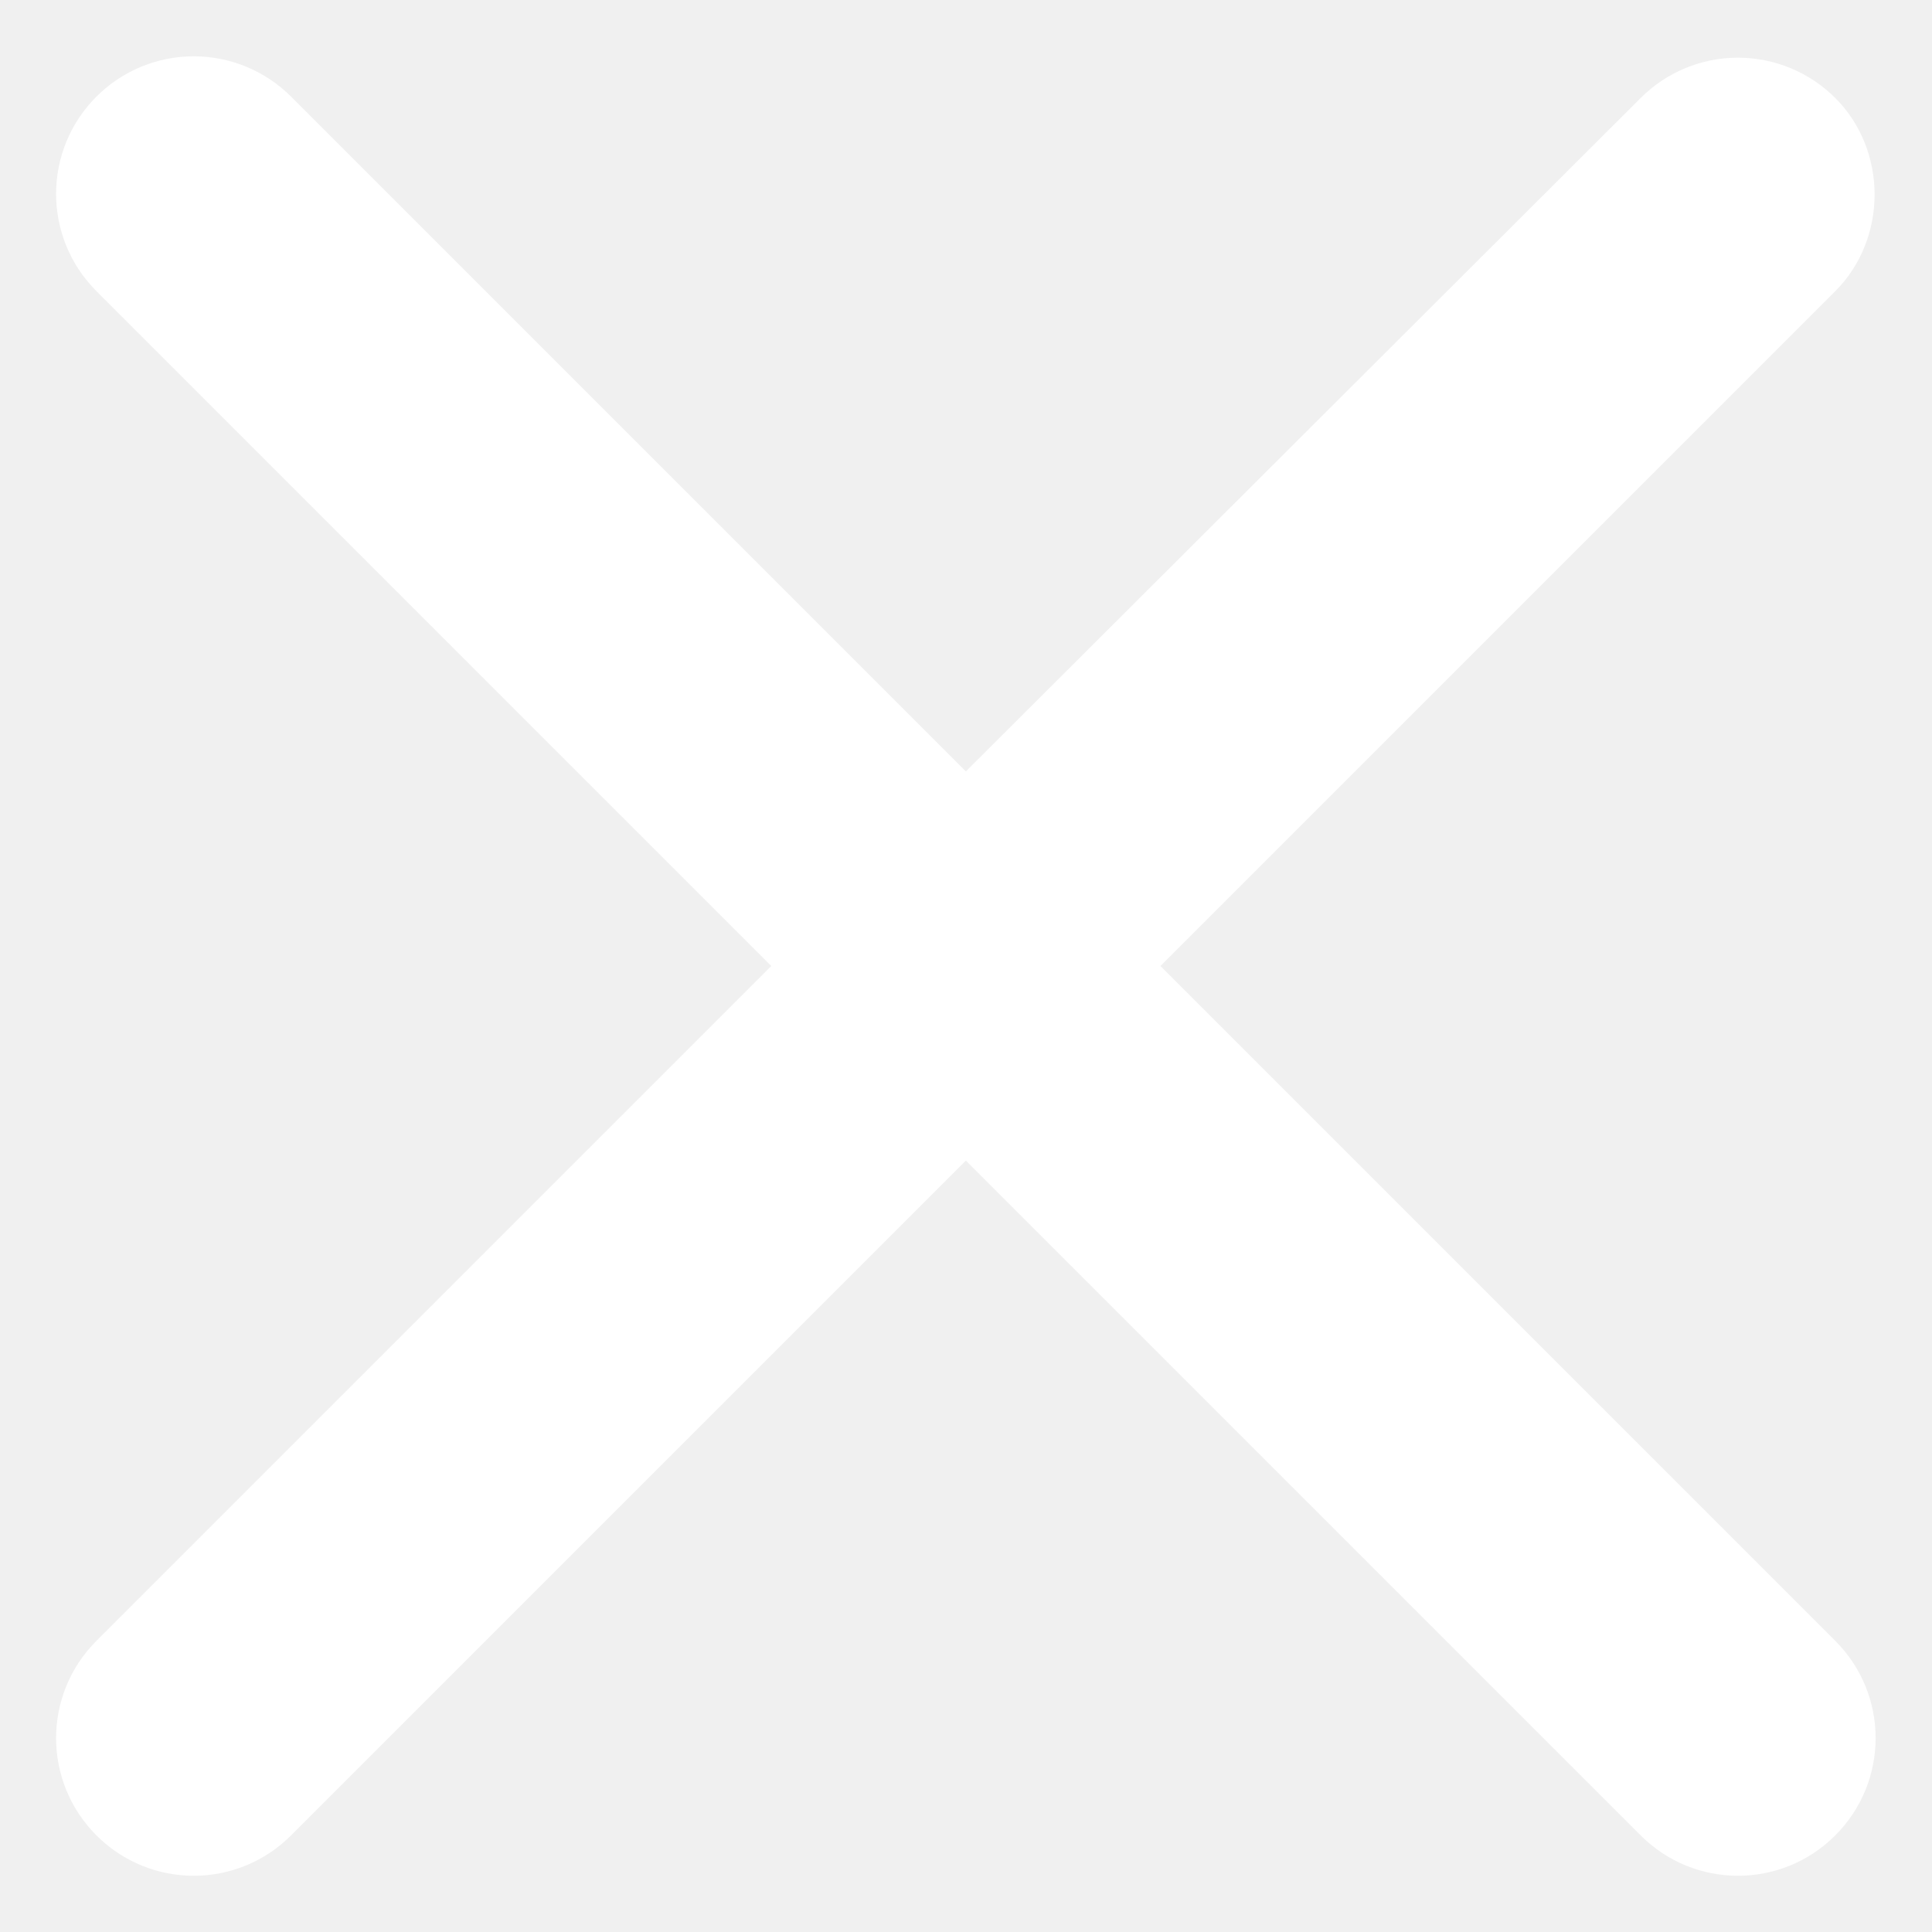
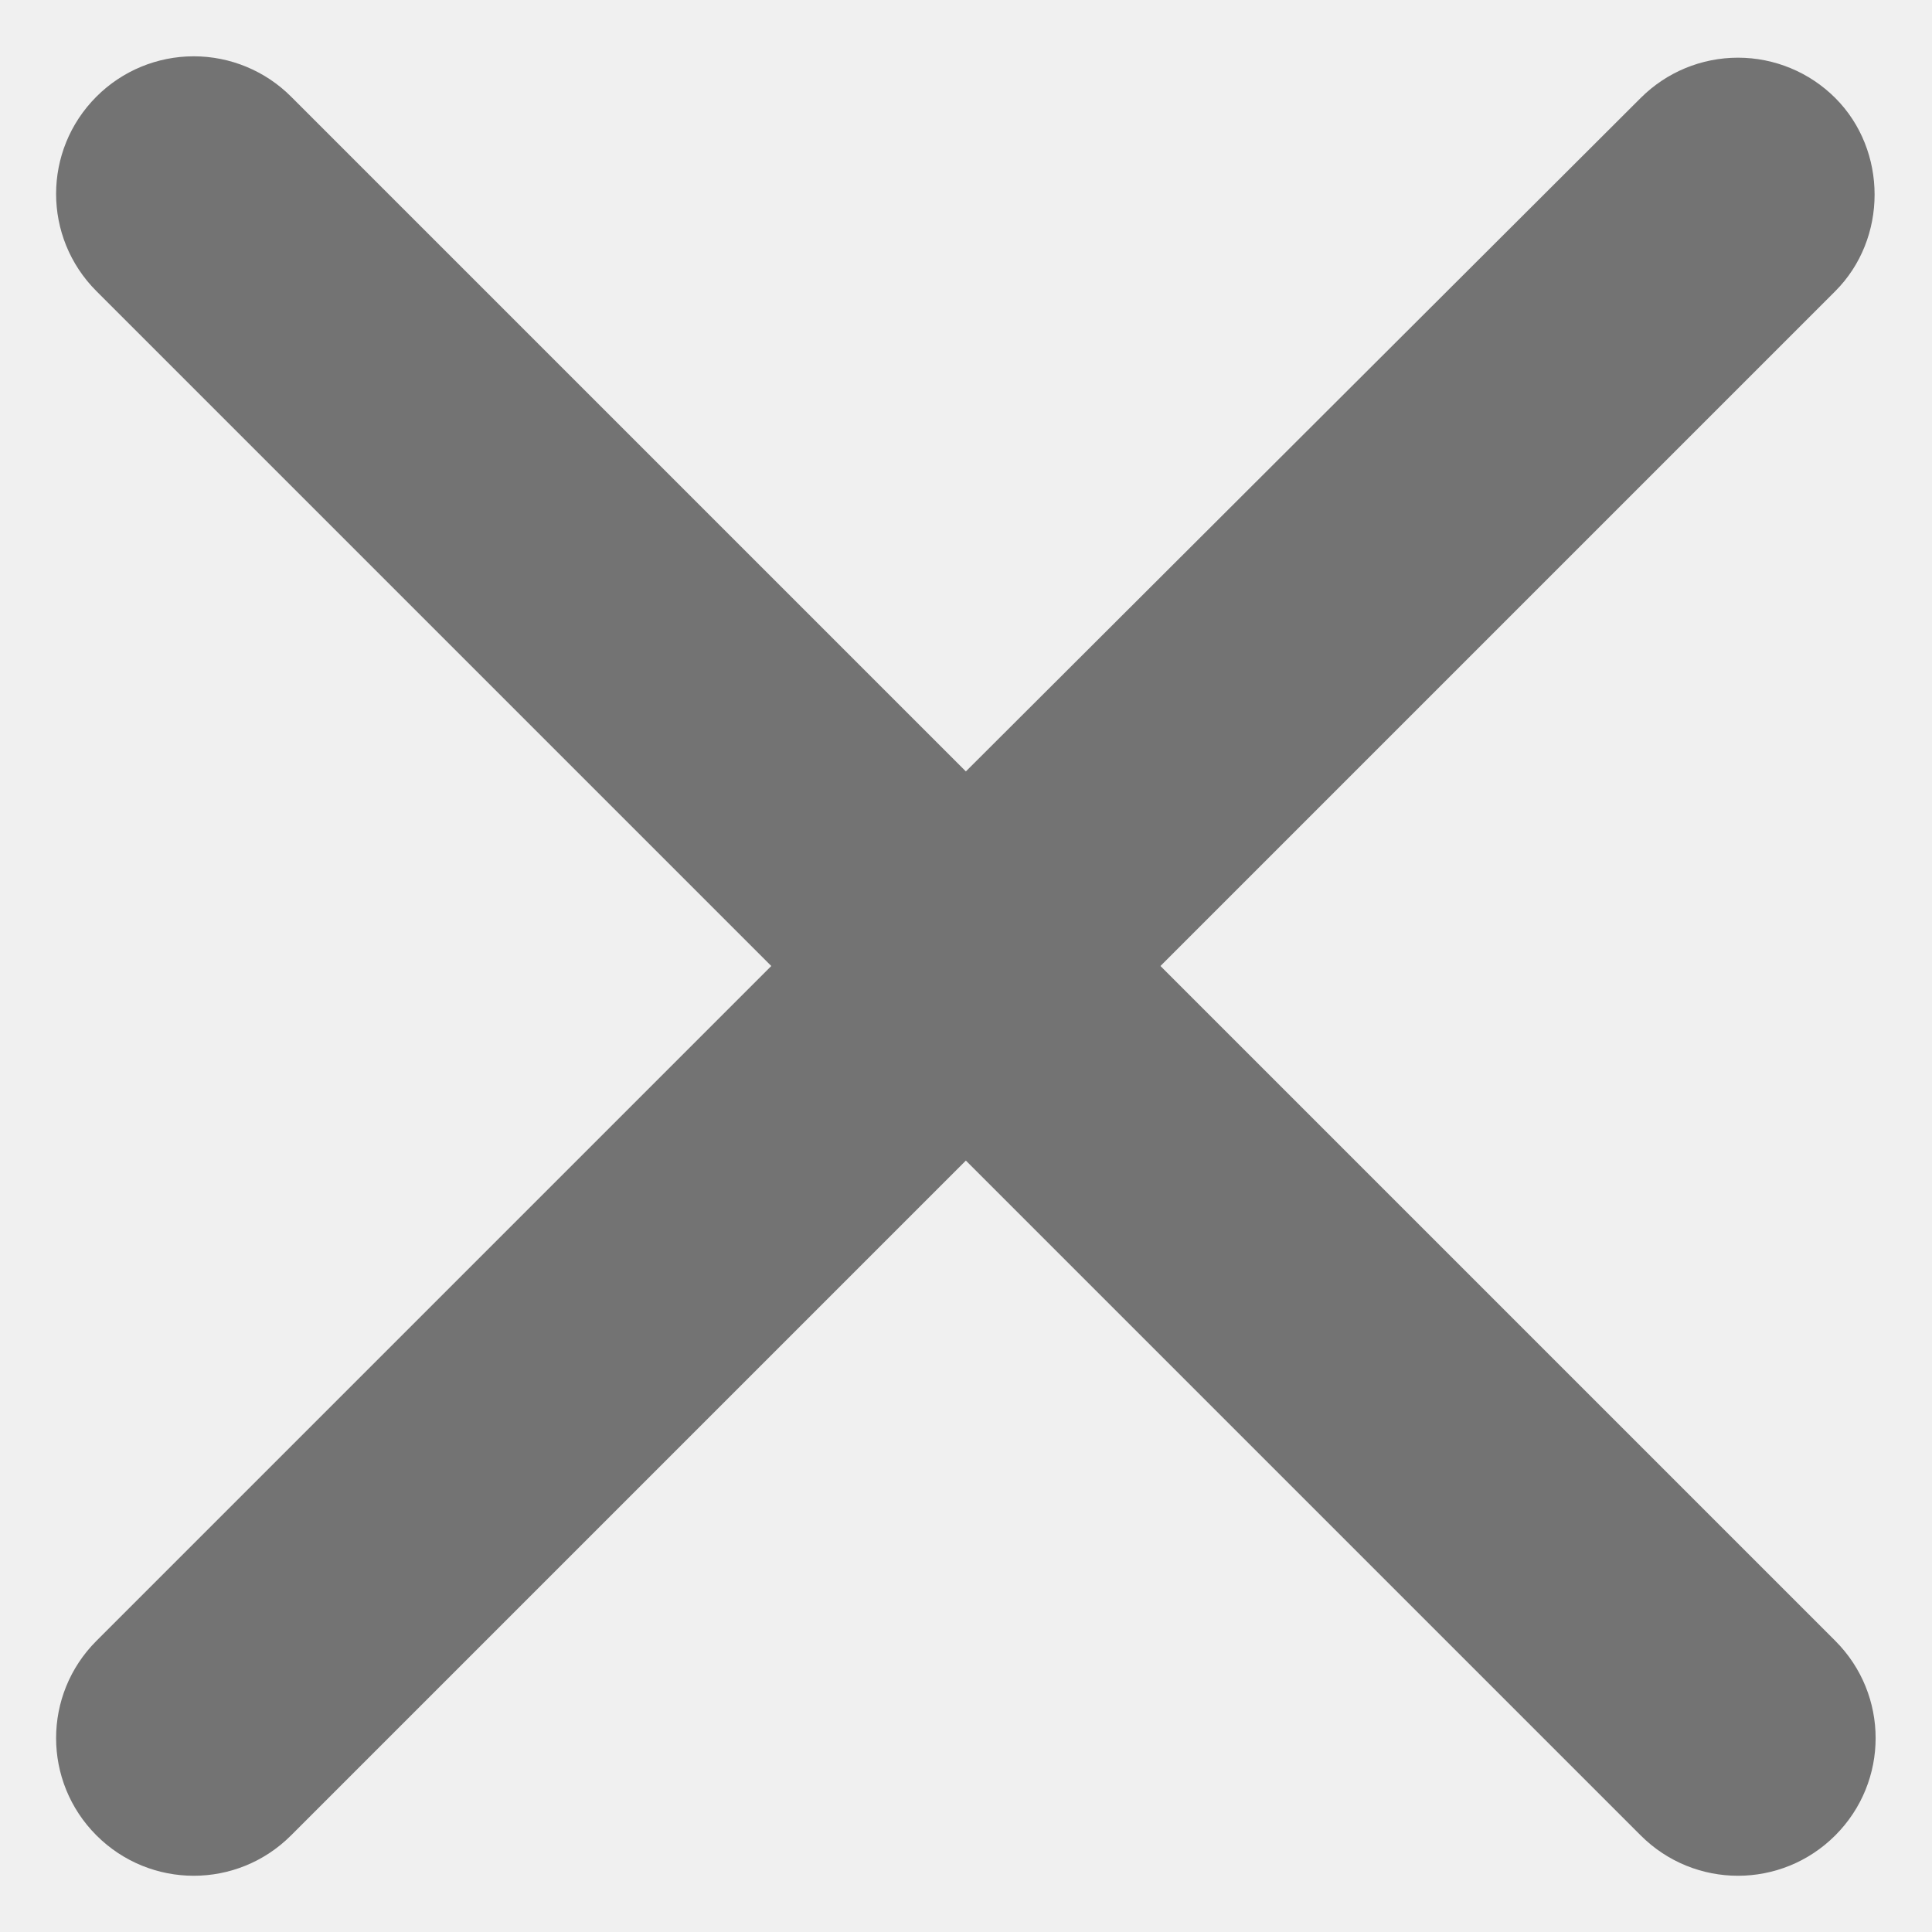
<svg xmlns="http://www.w3.org/2000/svg" width="18" height="18" viewBox="0 0 14 14" class="close">
-   <path d="M13.299 0.71C13.112 0.523 12.858 0.418 12.594 0.418C12.329 0.418 12.076 0.523 11.889 0.71L6.999 5.59L2.109 0.7C1.922 0.513 1.668 0.408 1.404 0.408C1.139 0.408 0.886 0.513 0.699 0.7C0.309 1.09 0.309 1.72 0.699 2.11L5.589 7L0.699 11.89C0.309 12.28 0.309 12.91 0.699 13.3C1.089 13.69 1.719 13.69 2.109 13.3L6.999 8.41L11.889 13.3C12.279 13.69 12.909 13.69 13.299 13.3C13.689 12.91 13.689 12.28 13.299 11.89L8.409 7L13.299 2.11C13.679 1.73 13.679 1.09 13.299 0.71Z" fill="#fff">
+   <path d="M13.299 0.71C13.112 0.523 12.858 0.418 12.594 0.418C12.329 0.418 12.076 0.523 11.889 0.71L6.999 5.59L2.109 0.7C1.922 0.513 1.668 0.408 1.404 0.408C1.139 0.408 0.886 0.513 0.699 0.7C0.309 1.09 0.309 1.72 0.699 2.11L5.589 7L0.699 11.89C0.309 12.28 0.309 12.91 0.699 13.3C1.089 13.69 1.719 13.69 2.109 13.3L6.999 8.41L11.889 13.3C12.279 13.69 12.909 13.69 13.299 13.3C13.689 12.91 13.689 12.28 13.299 11.89L8.409 7L13.299 2.11C13.679 1.73 13.679 1.09 13.299 0.71Z" fill="#737373">
    </path>
</svg>
